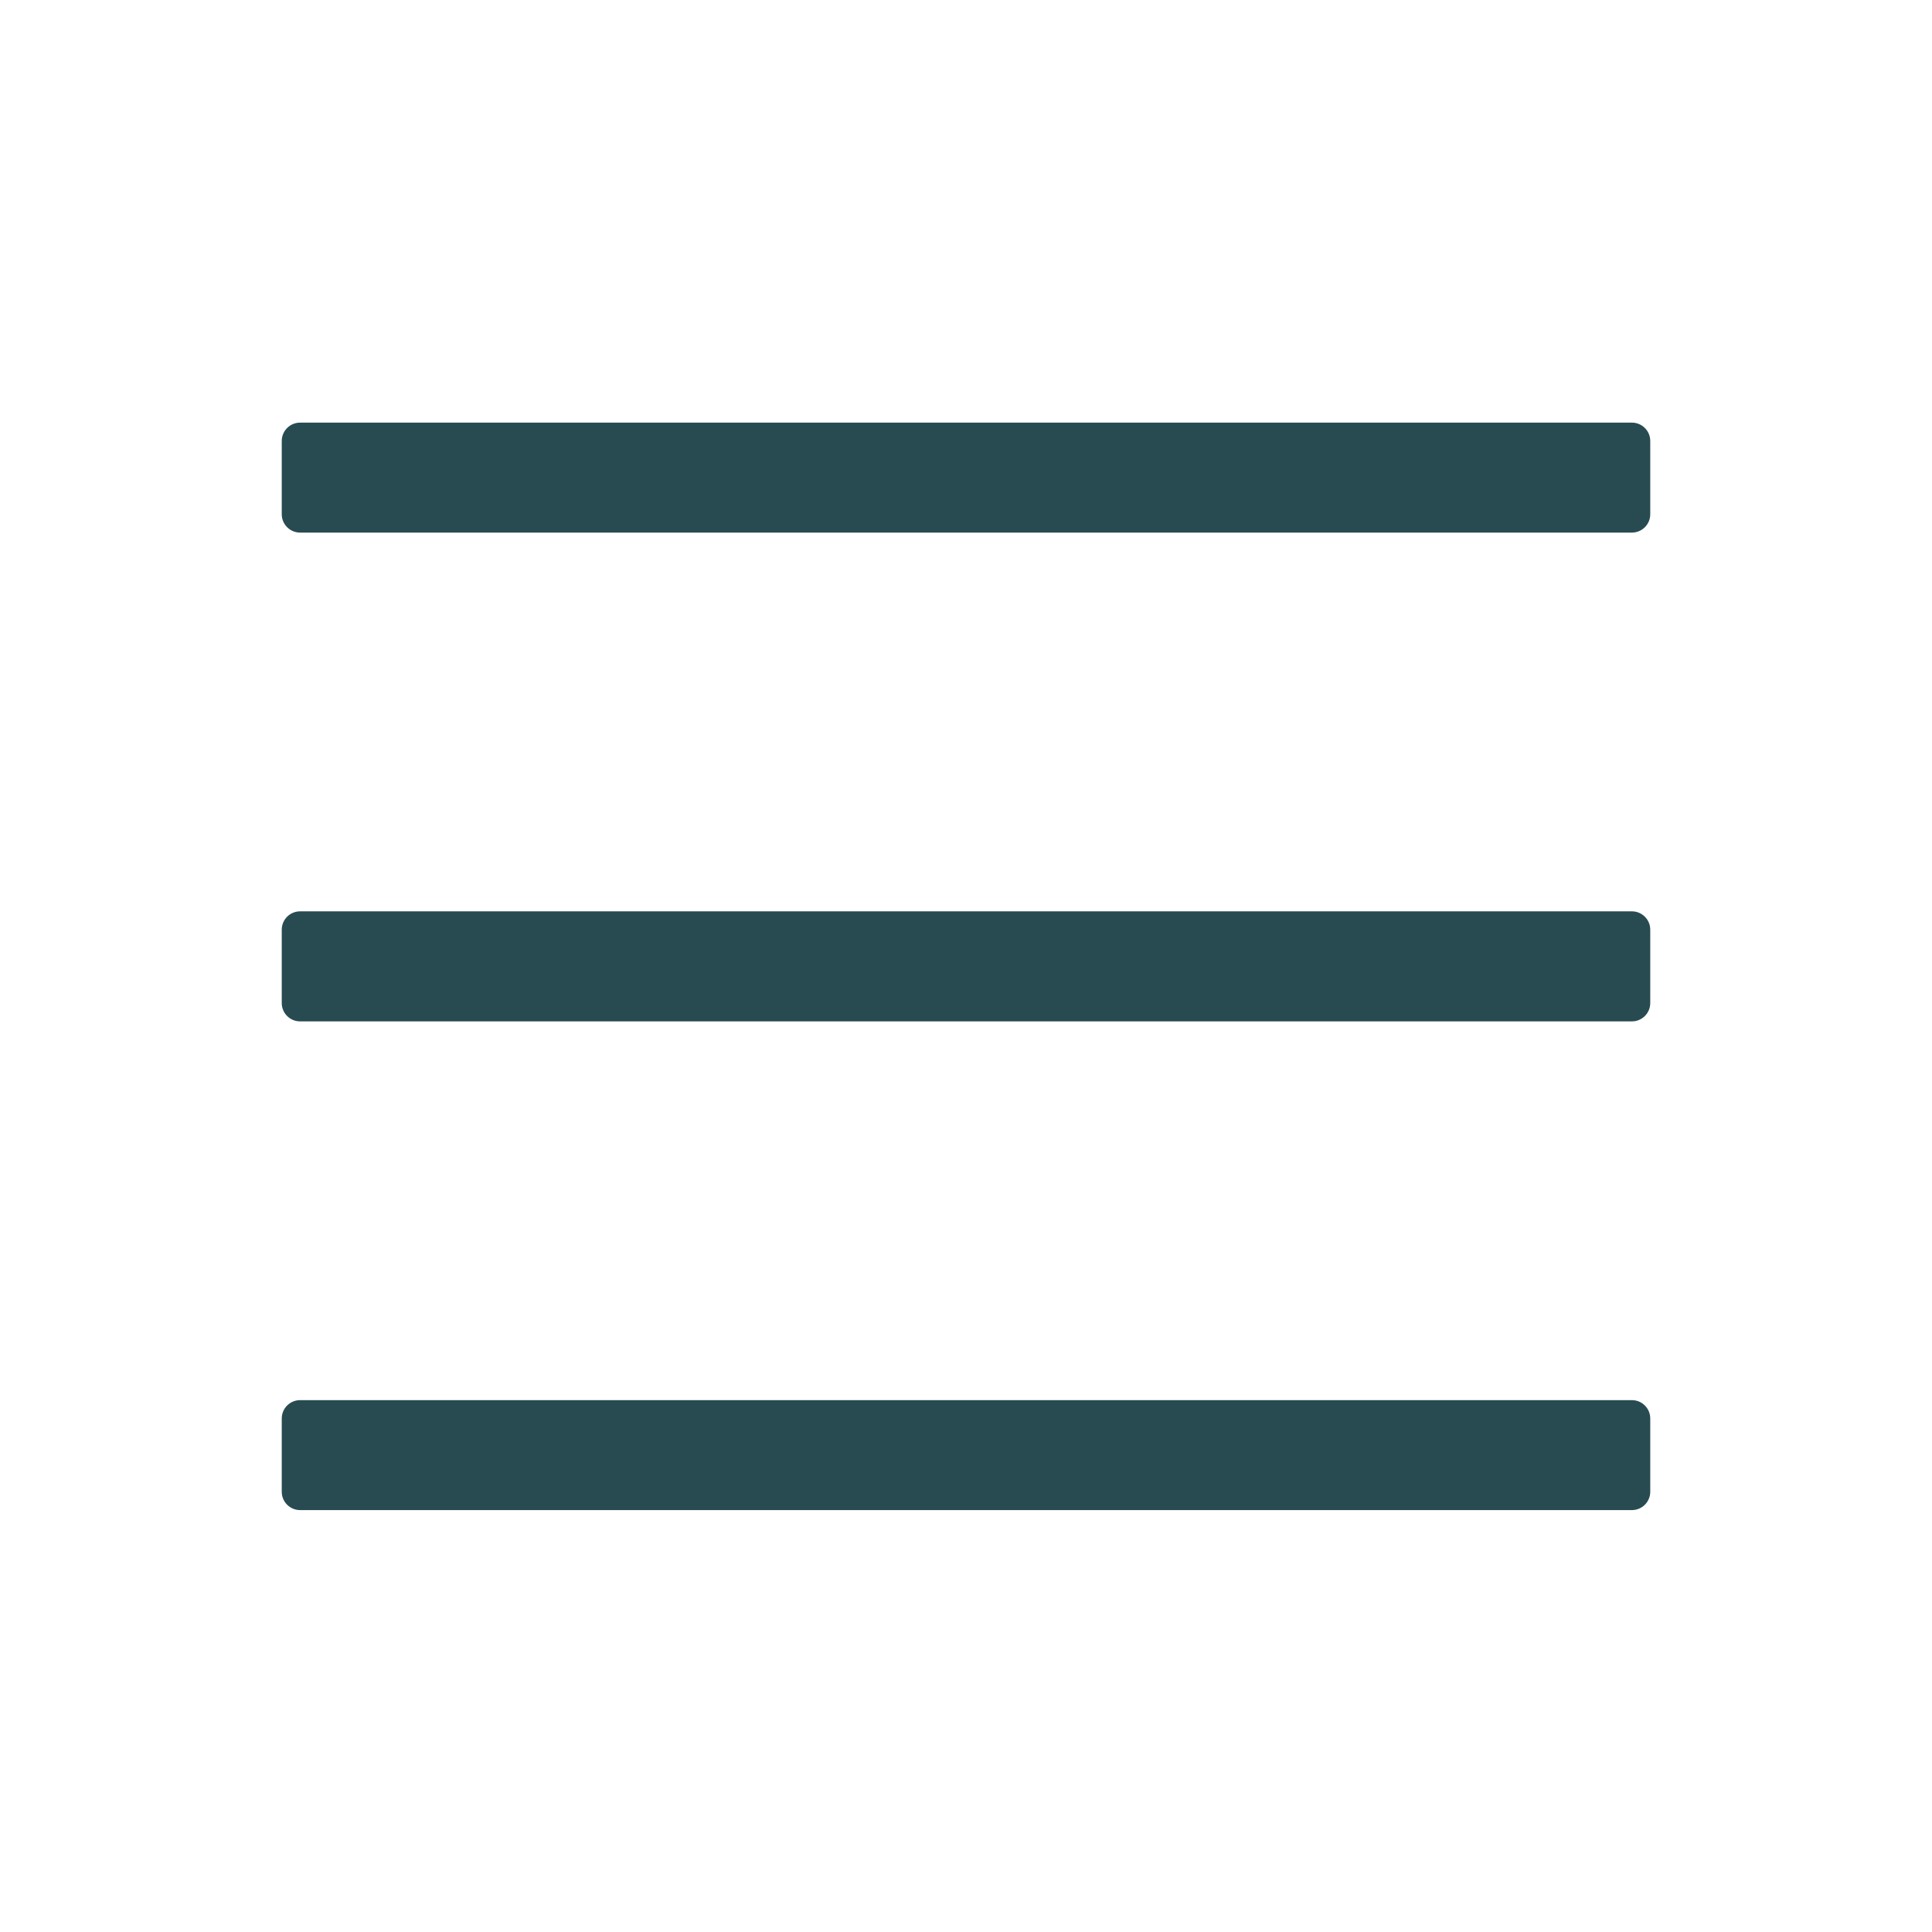
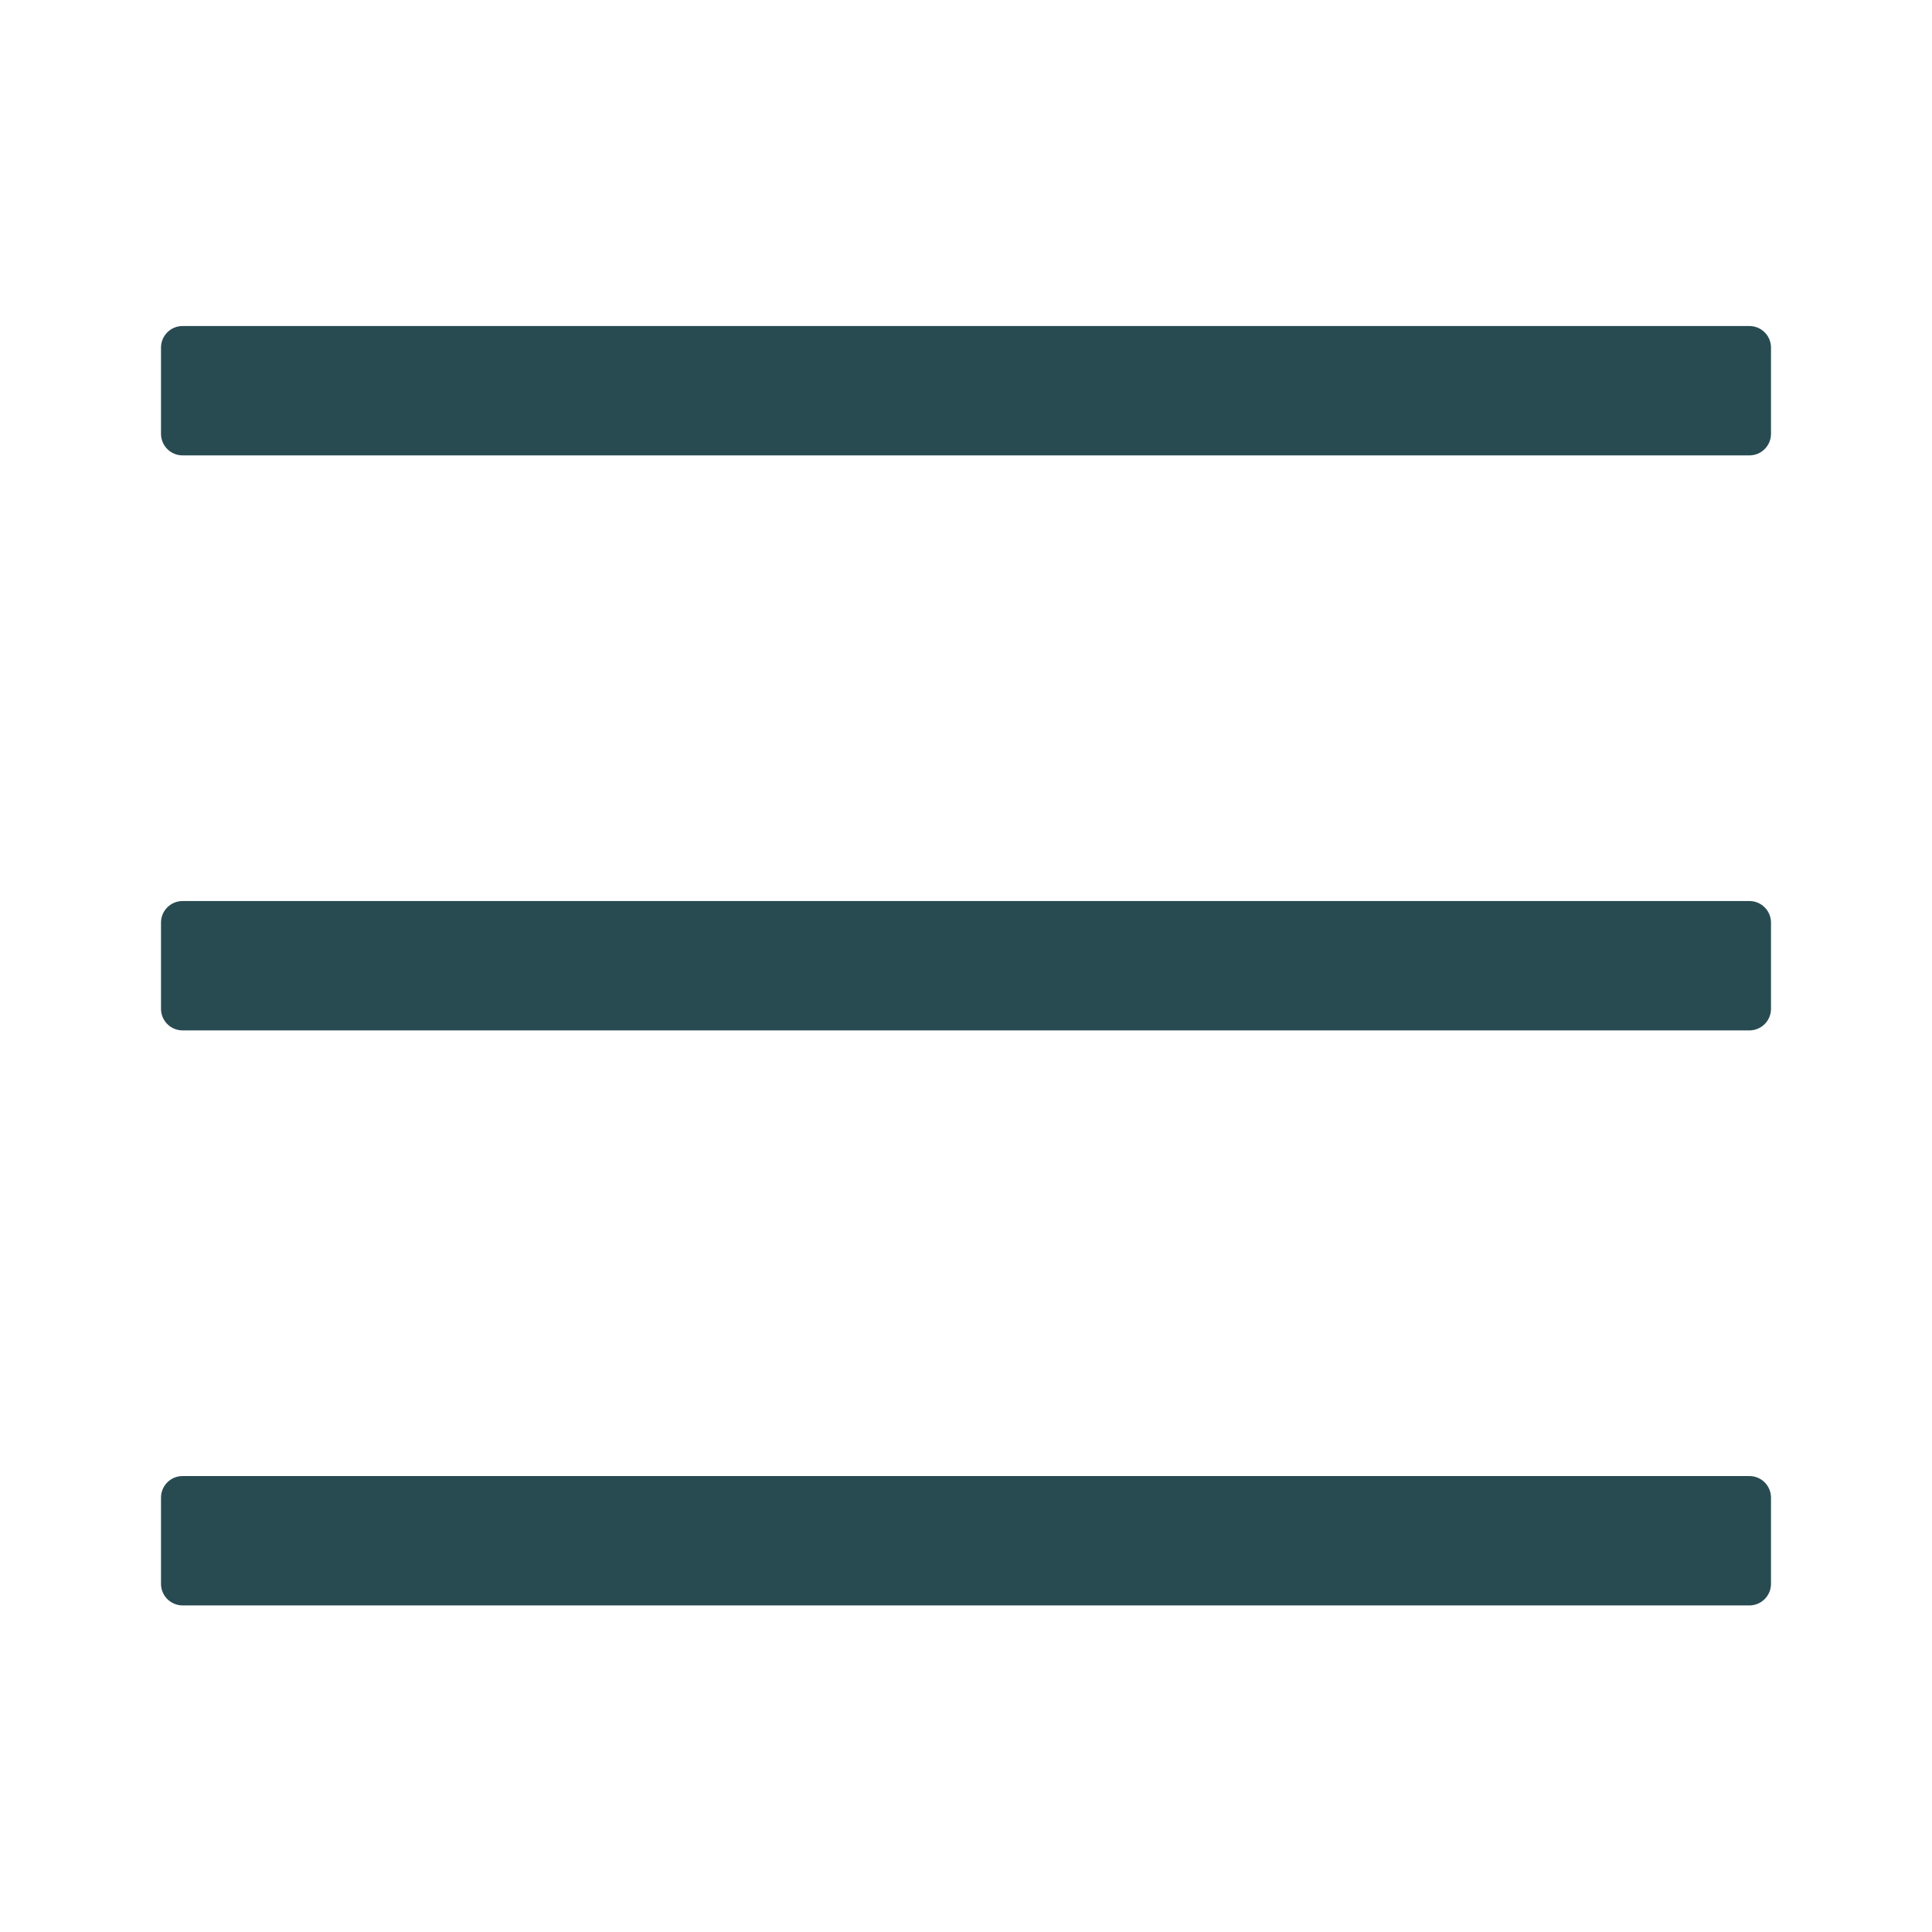
<svg xmlns="http://www.w3.org/2000/svg" viewBox="0 0 24 24" version="1.1">
  <g id="Icon/Menu" stroke="none" stroke-width="1" fill="none" fill-rule="evenodd">
    <polygon id="24pt-Bounding-Box" opacity="0" fill-rule="nonzero" points="0 0 24 0 24 24 0 24" />
-     <g id="bars-light" transform="translate(3.5, 5.25)" fill="#284B52">
-       <path d="M16.772,1.366 L0.228,1.366 C0.102,1.366 0,1.264 0,1.138 L0,0.228 C0,0.102 0.102,0 0.228,0 L16.772,0 C16.898,0 17,0.102 17,0.228 L17,1.138 C17,1.264 16.898,1.366 16.772,1.366 Z M16.772,7.438 L0.228,7.438 C0.102,7.438 0,7.336 0,7.21 L0,6.299 C0,6.173 0.102,6.071 0.228,6.071 L16.772,6.071 C16.898,6.071 17,6.173 17,6.299 L17,7.21 C17,7.336 16.898,7.438 16.772,7.438 Z M16.772,13.509 L0.228,13.509 C0.102,13.509 0,13.407 0,13.281 L0,12.371 C0,12.245 0.102,12.143 0.228,12.143 L16.772,12.143 C16.898,12.143 17,12.245 17,12.371 L17,13.281 C17,13.407 16.898,13.509 16.772,13.509 Z" id="Shape" />
+     <g id="bars-light" transform="translate(1.5, 3.25)" fill="#284B52">
+       <path d="M20.232,2.407 L0.768,2.407 C0.62,2.407 0.5,2.287 0.5,2.139 L0.5,1.068 C0.5,0.92 0.62,0.8 0.768,0.8 L20.232,0.8 C20.38,0.8 20.5,0.92 20.5,1.068 L20.5,2.139 C20.5,2.287 20.38,2.407 20.232,2.407 Z M20.232,9.55 L0.768,9.55 C0.62,9.55 0.5,9.43 0.5,9.282 L0.5,8.211 C0.5,8.063 0.62,7.943 0.768,7.943 L20.232,7.943 C20.38,7.943 20.5,8.063 20.5,8.211 L20.5,9.282 C20.5,9.43 20.38,9.55 20.232,9.55 Z M20.232,16.693 L0.768,16.693 C0.62,16.693 0.5,16.573 0.5,16.425 L0.5,15.354 C0.5,15.206 0.62,15.086 0.768,15.086 L20.232,15.086 C20.38,15.086 20.5,15.206 20.5,15.354 L20.5,16.425 C20.5,16.573 20.38,16.693 20.232,16.693 Z" id="Shape" />
    </g>
  </g>
</svg>
